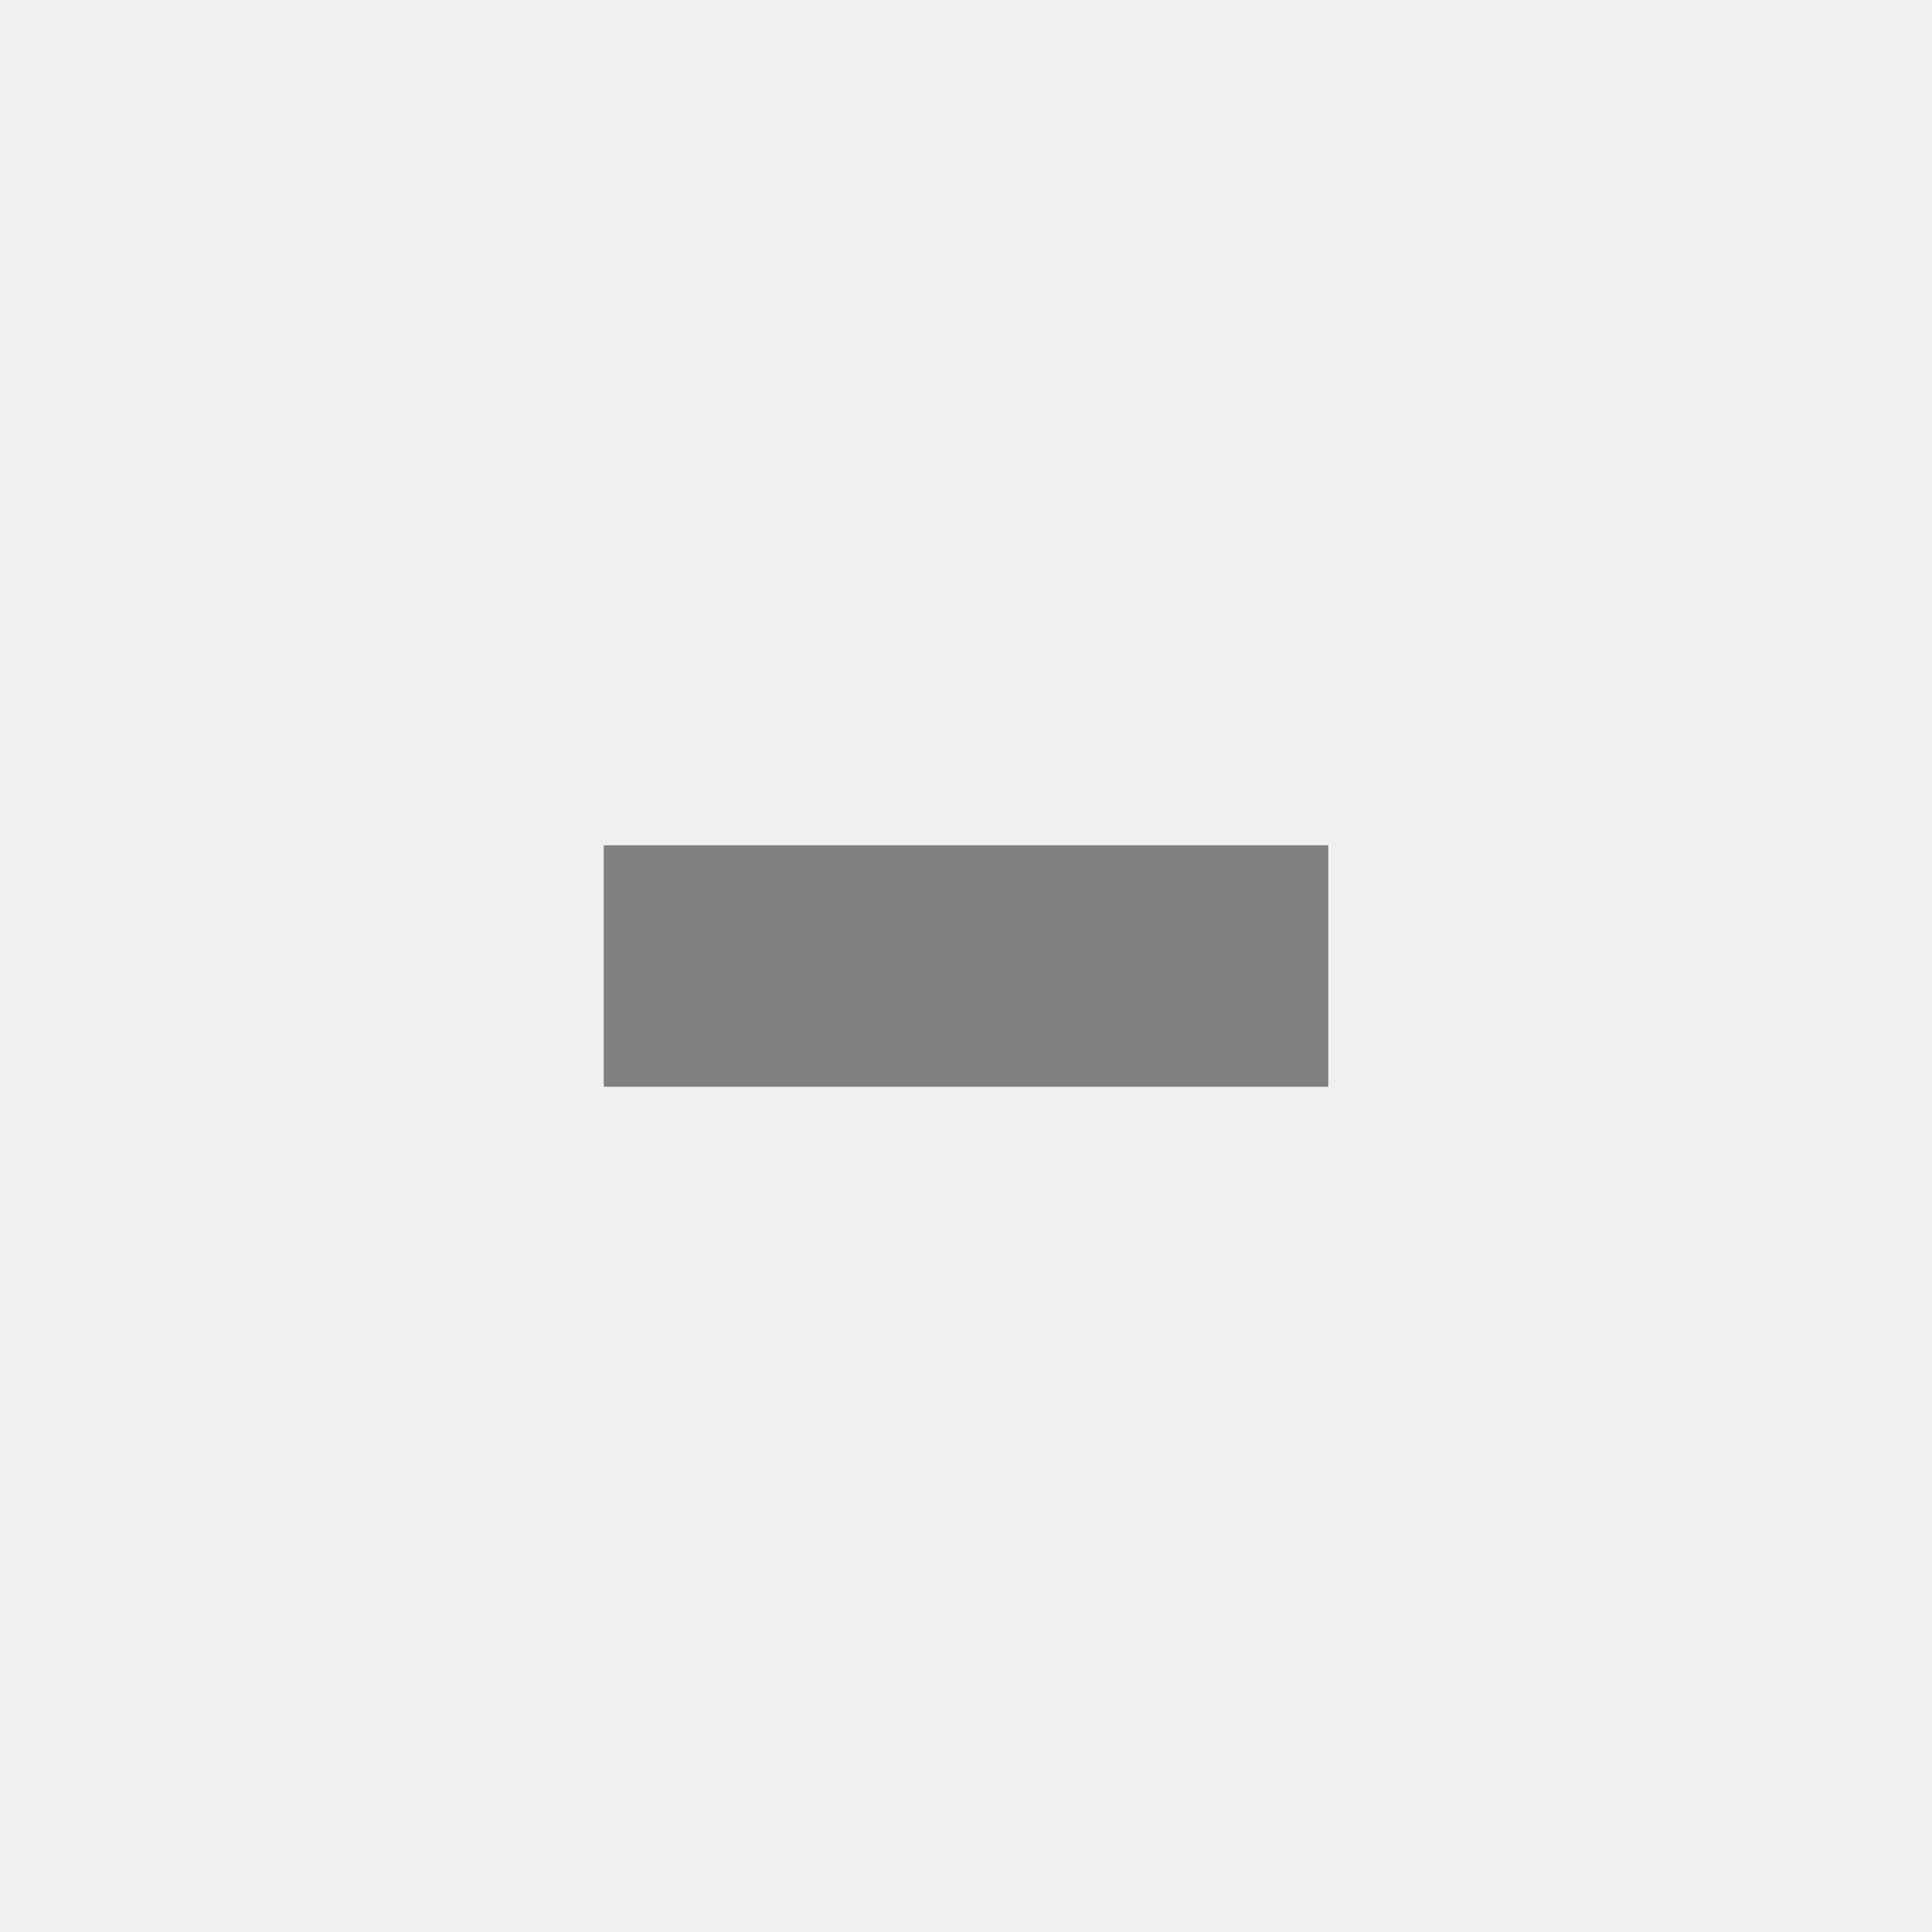
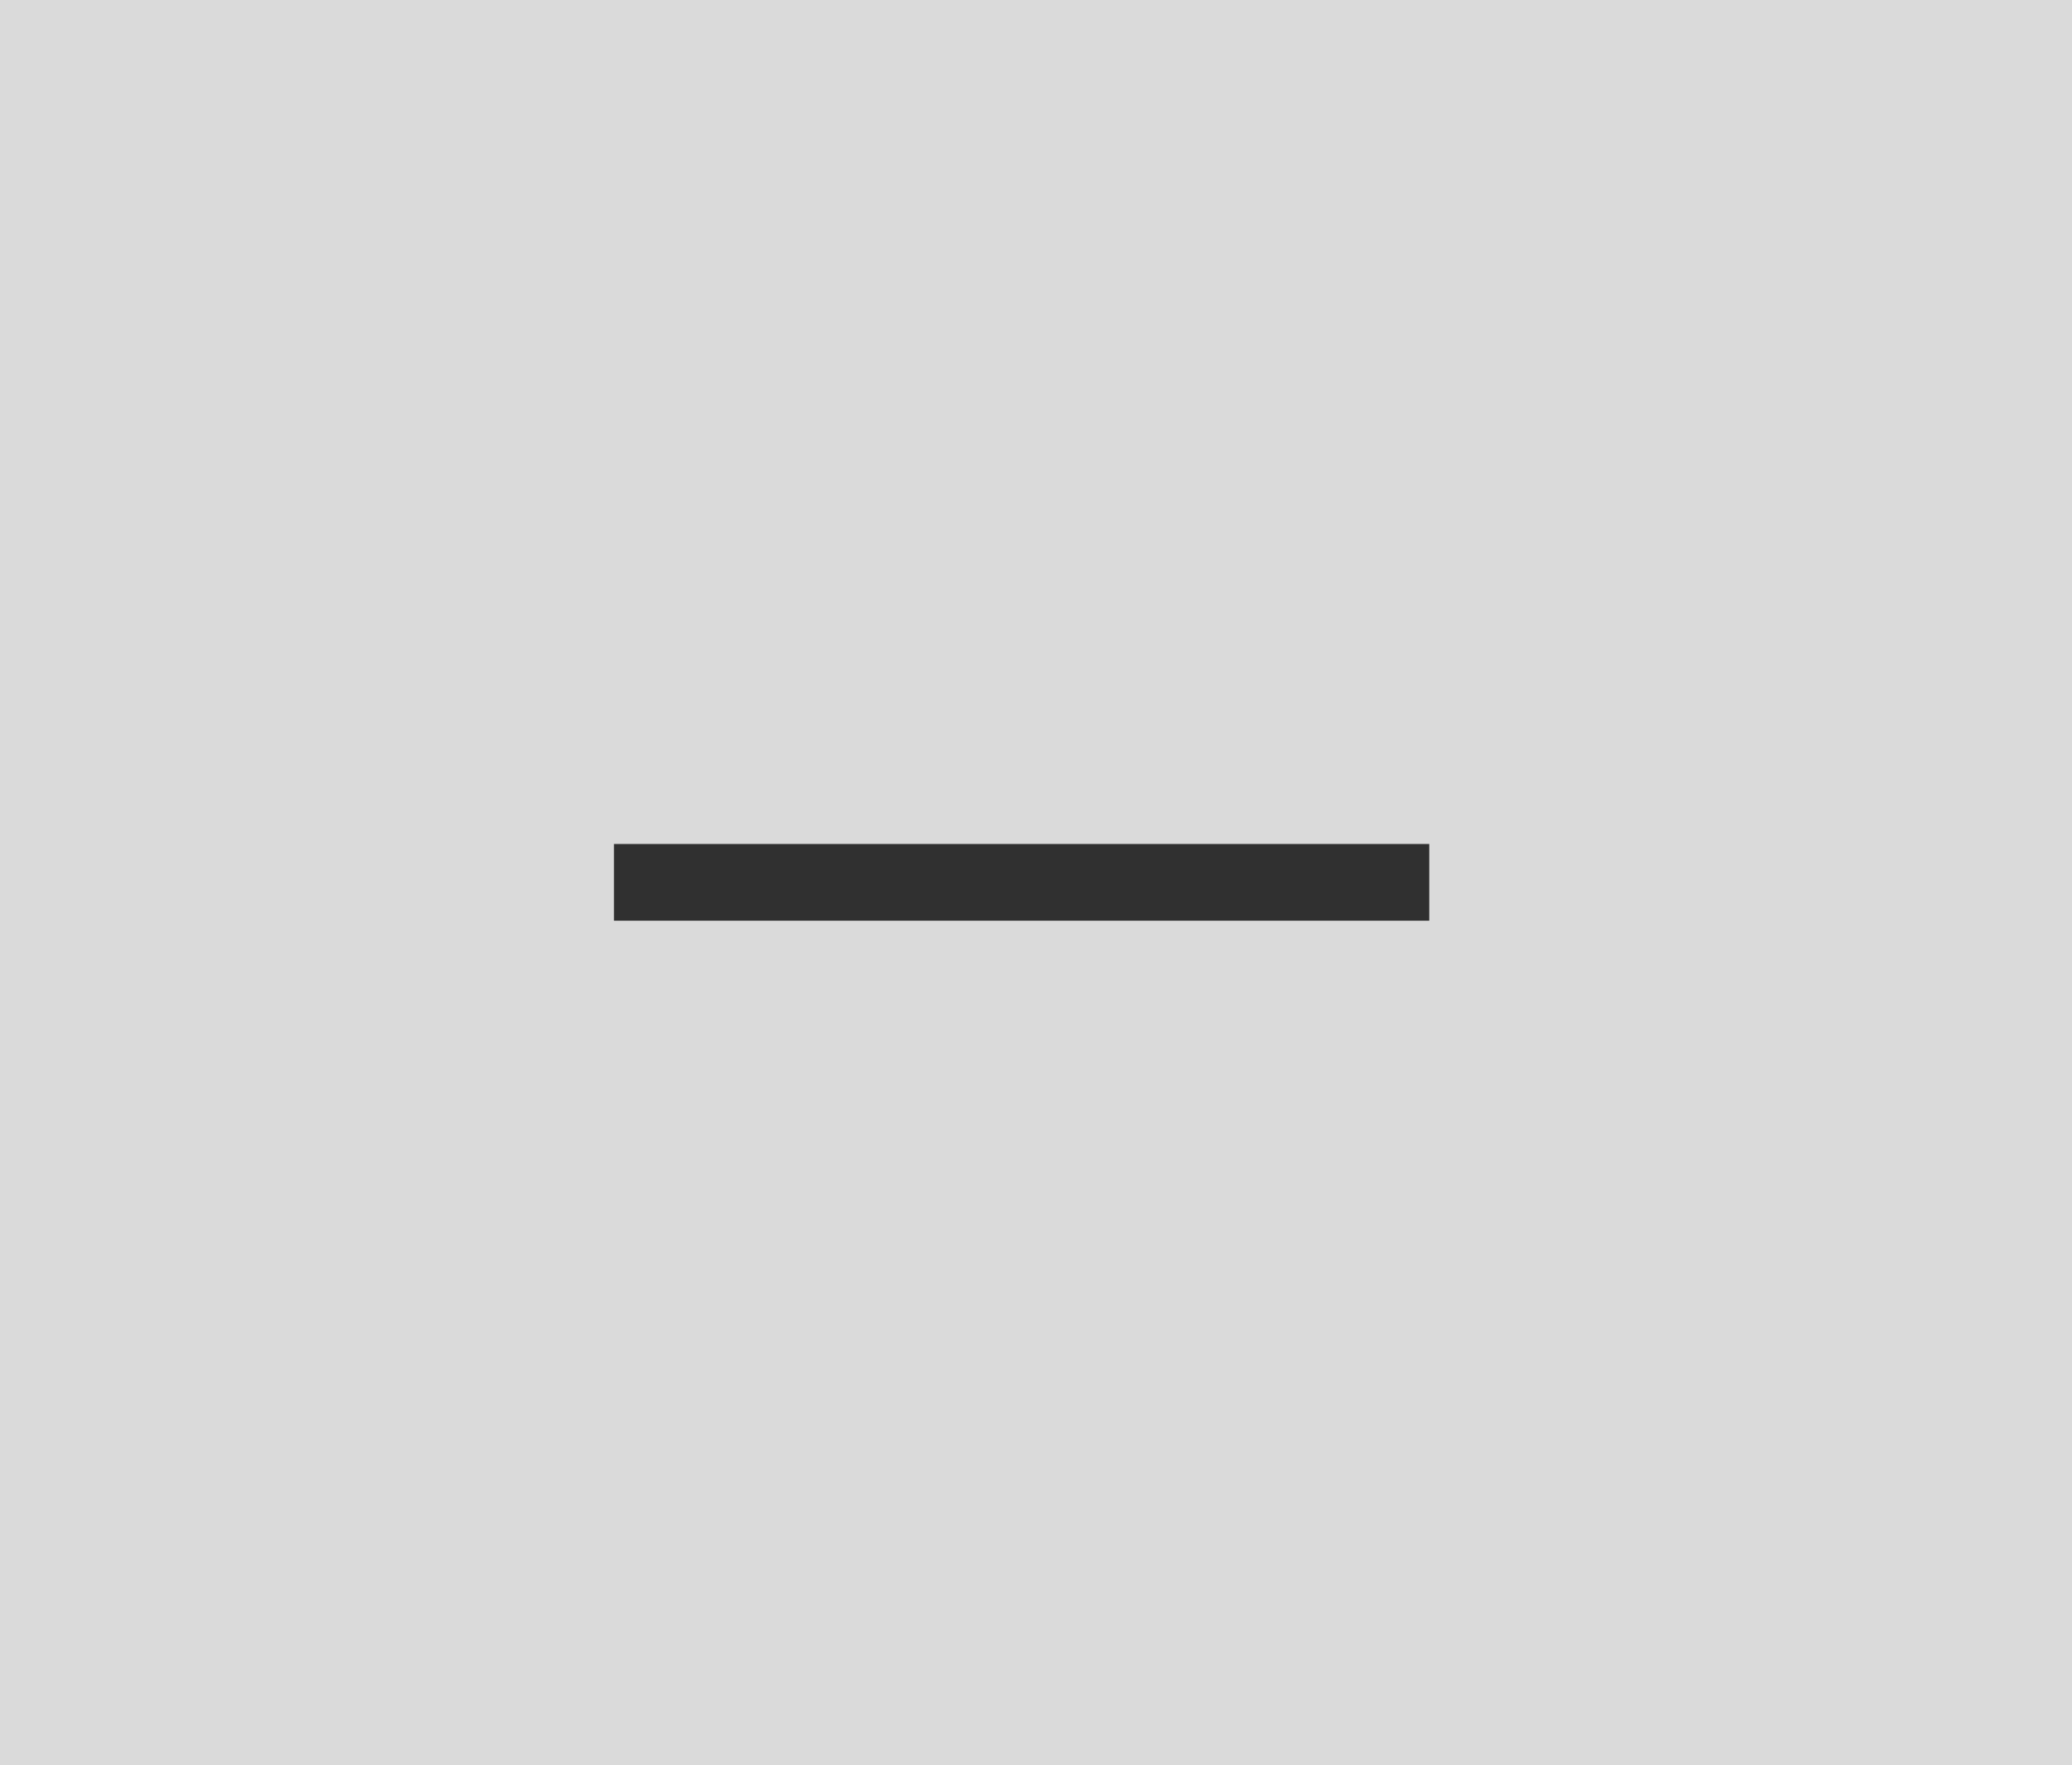
- <svg xmlns="http://www.w3.org/2000/svg" enable-background="new 0 0 32 32" height="16" id="Layer_1" version="1.1" viewBox="0 0 16 16" width="16" xml:space="preserve">
-   <defs id="defs24" />
-   <g style="display:inline" id="titlebutton-min" transform="translate(-587,185.6378)">
-     <g id="g7138" style="display:inline;opacity:1" transform="translate(-781,-432.6378)">
-       <g transform="translate(-58,0)" style="display:inline;opacity:1" id="g4490-3-75">
-         <g id="g4092-0-7-0" style="display:inline" transform="translate(58,0)" />
-       </g>
-       <path d="m 1373,254 0,2 6,0 0,-2 z" id="rect9057-4-3" style="color:#000000;font-style:normal;font-variant:normal;font-weight:normal;font-stretch:normal;font-size:medium;line-height:normal;font-family:Sans;-inkscape-font-specification:Sans;text-indent:0;text-align:start;text-decoration:none;text-decoration-line:none;letter-spacing:normal;word-spacing:normal;text-transform:none;direction:ltr;block-progression:tb;writing-mode:lr-tb;baseline-shift:baseline;text-anchor:start;display:inline;overflow:visible;visibility:visible;opacity:1;fill:#808080;fill-opacity:1;stroke:none;stroke-width:2;marker:none;enable-background:accumulate" />
+ <svg xmlns="http://www.w3.org/2000/svg" xmlns:xlink="http://www.w3.org/1999/xlink" width="27px" height="23px" viewBox="0 0 27 23" version="1.1">
+   <defs>
+     <rect id="path-1" x="-16" y="-70" width="181" height="236" />
+     <mask id="mask-2" maskContentUnits="userSpaceOnUse" maskUnits="objectBoundingBox" x="0" y="0" width="181" height="236" fill="white">
+       <use xlink:href="#path-1" />
+     </mask>
+   </defs>
+   <g id="Page-1" stroke="none" stroke-width="1" fill="none" fill-rule="evenodd">
+     <use id="Rectangle-135" stroke="#979797" mask="url(#mask-2)" stroke-width="2" fill="#DADADA" xlink:href="#path-1" />
+     <g id="titlebutton-minimize-dark">
+       <rect id="Rectangle-10" fill-opacity="0.289" fill="#000000" opacity="0" x="0" y="0" width="27" height="23" />
+       <polygon id="Line" fill="#303030" points="8.5 12 18.125 12 18.625 12 18.625 11 18.125 11 8.5 11 8 11 8 12" />
    </g>
-     <rect y="-185.638" x="587" height="16" width="16" id="rect17883-32" style="display:inline;opacity:1;fill:none;fill-opacity:1;stroke:none;stroke-width:1;stroke-linecap:butt;stroke-linejoin:miter;stroke-miterlimit:4;stroke-dasharray:none;stroke-dashoffset:0;stroke-opacity:0" />
  </g>
</svg>
